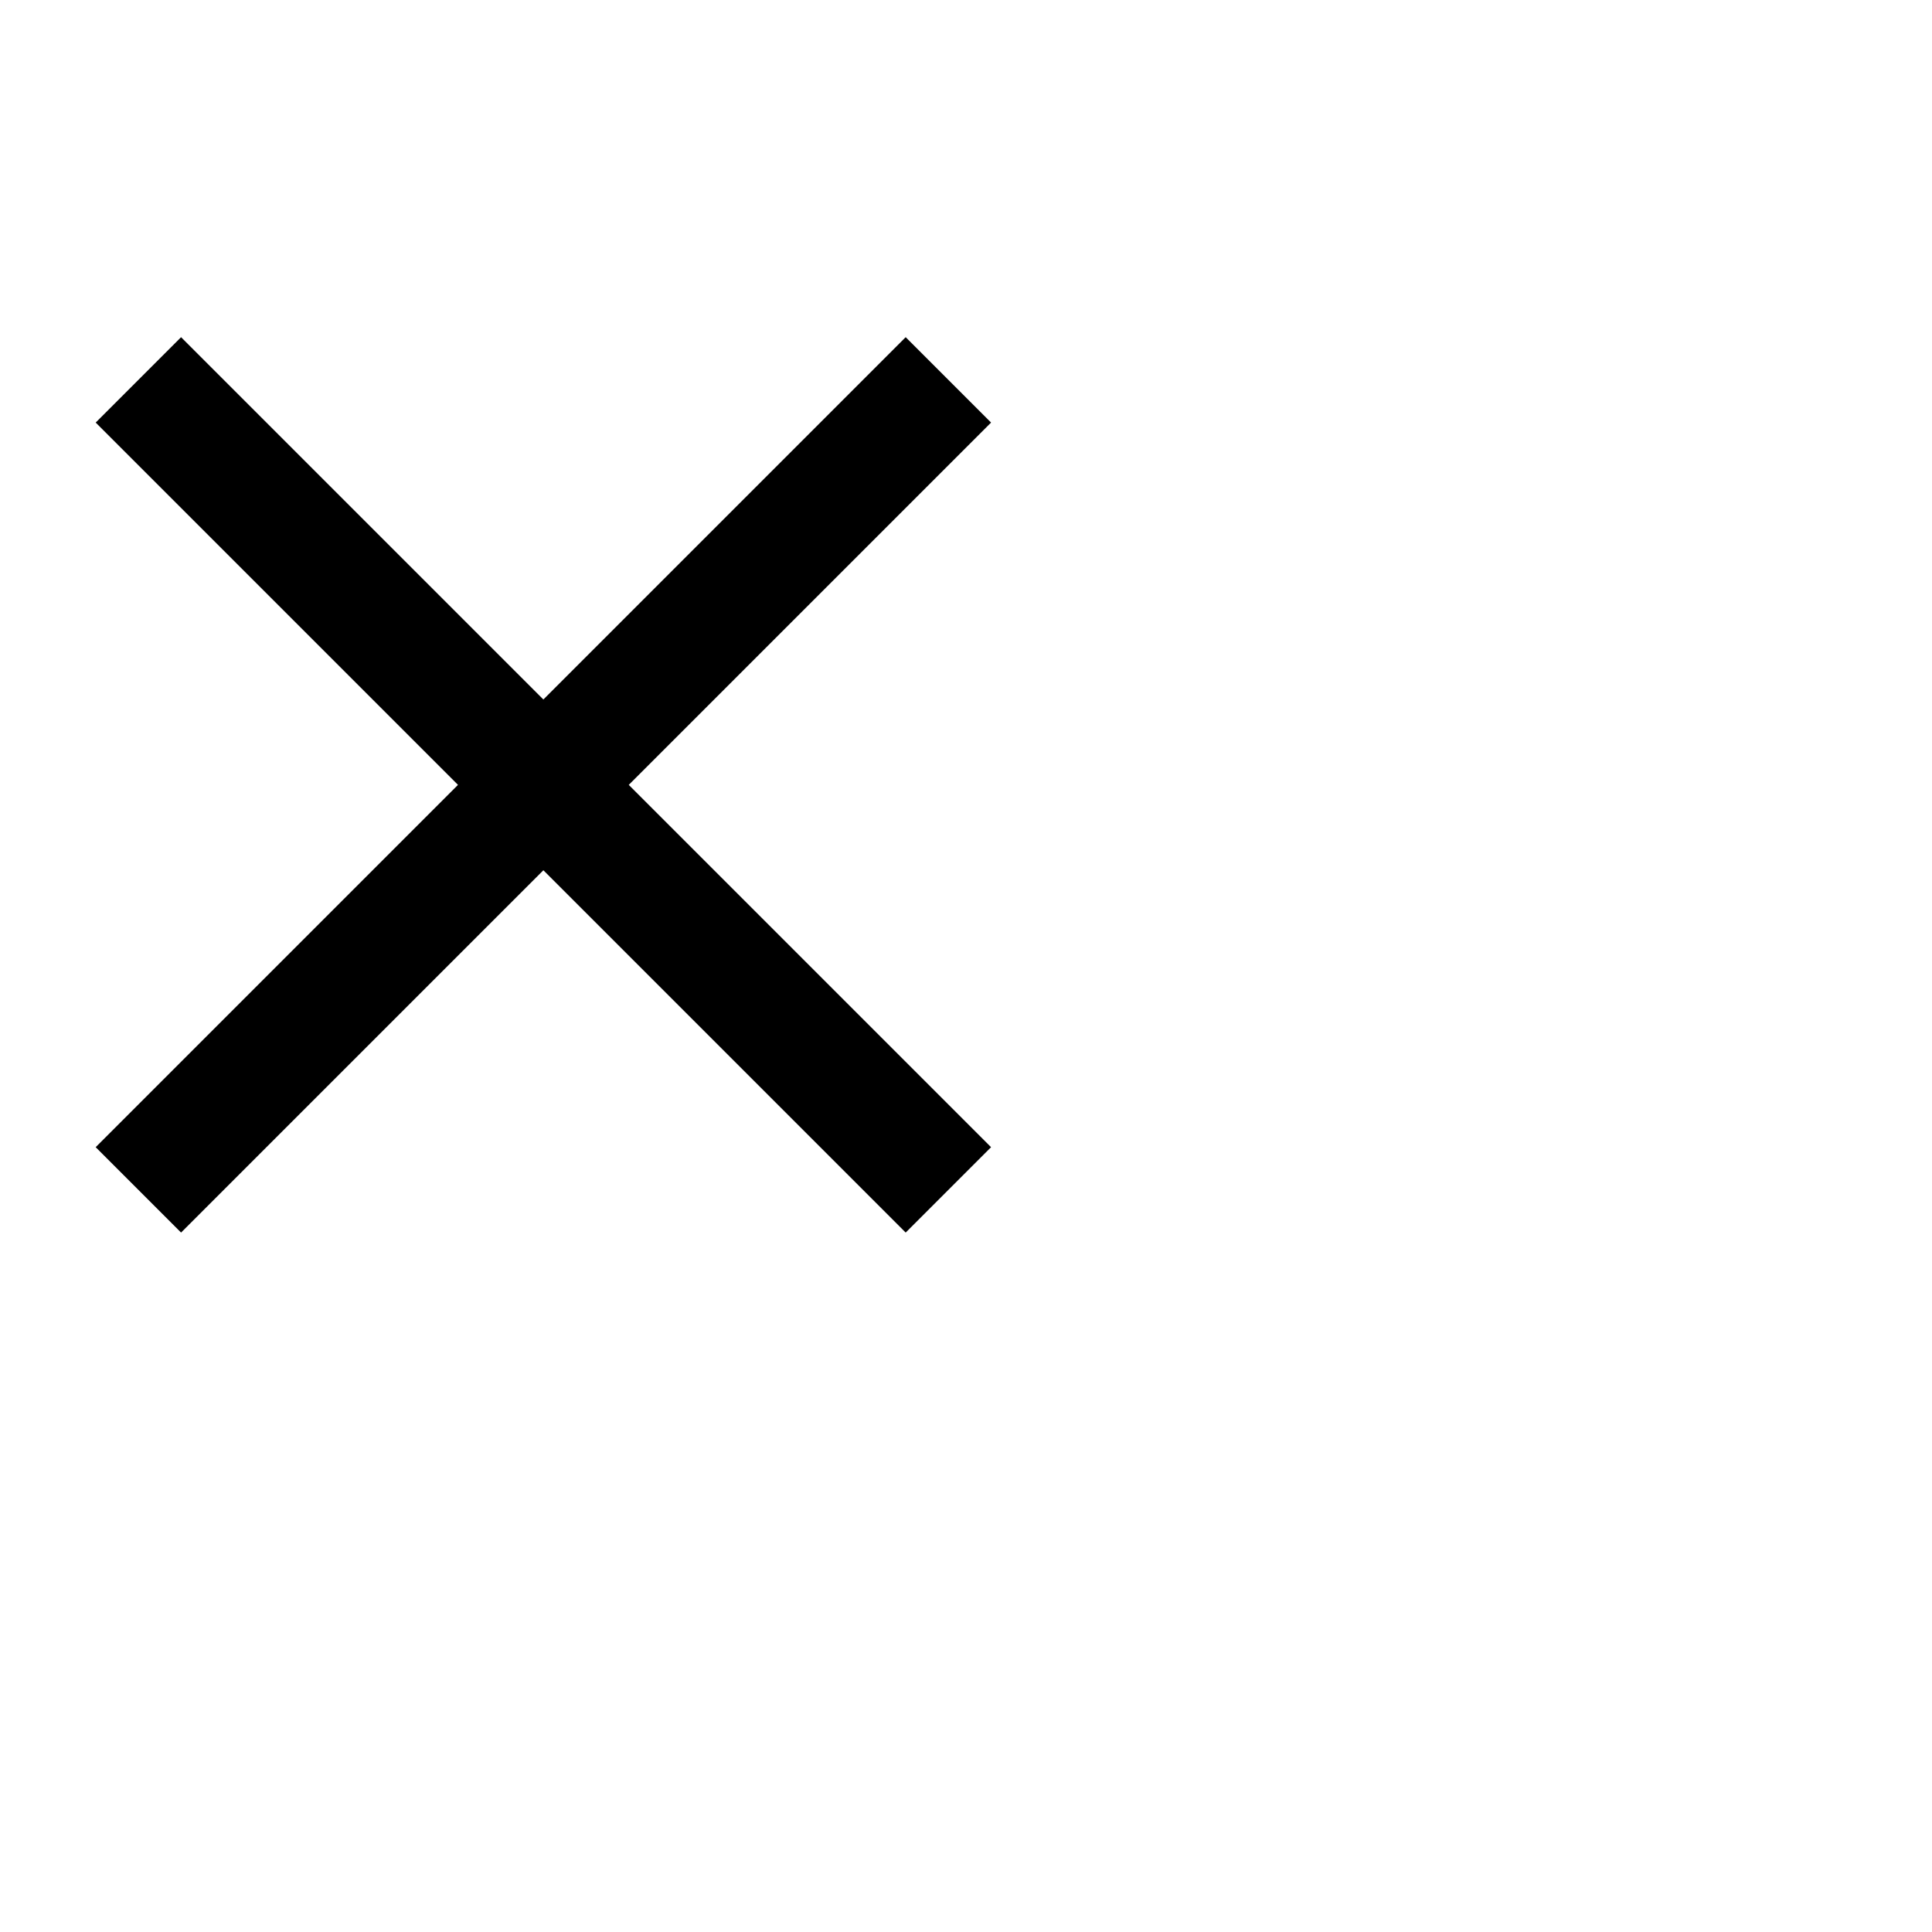
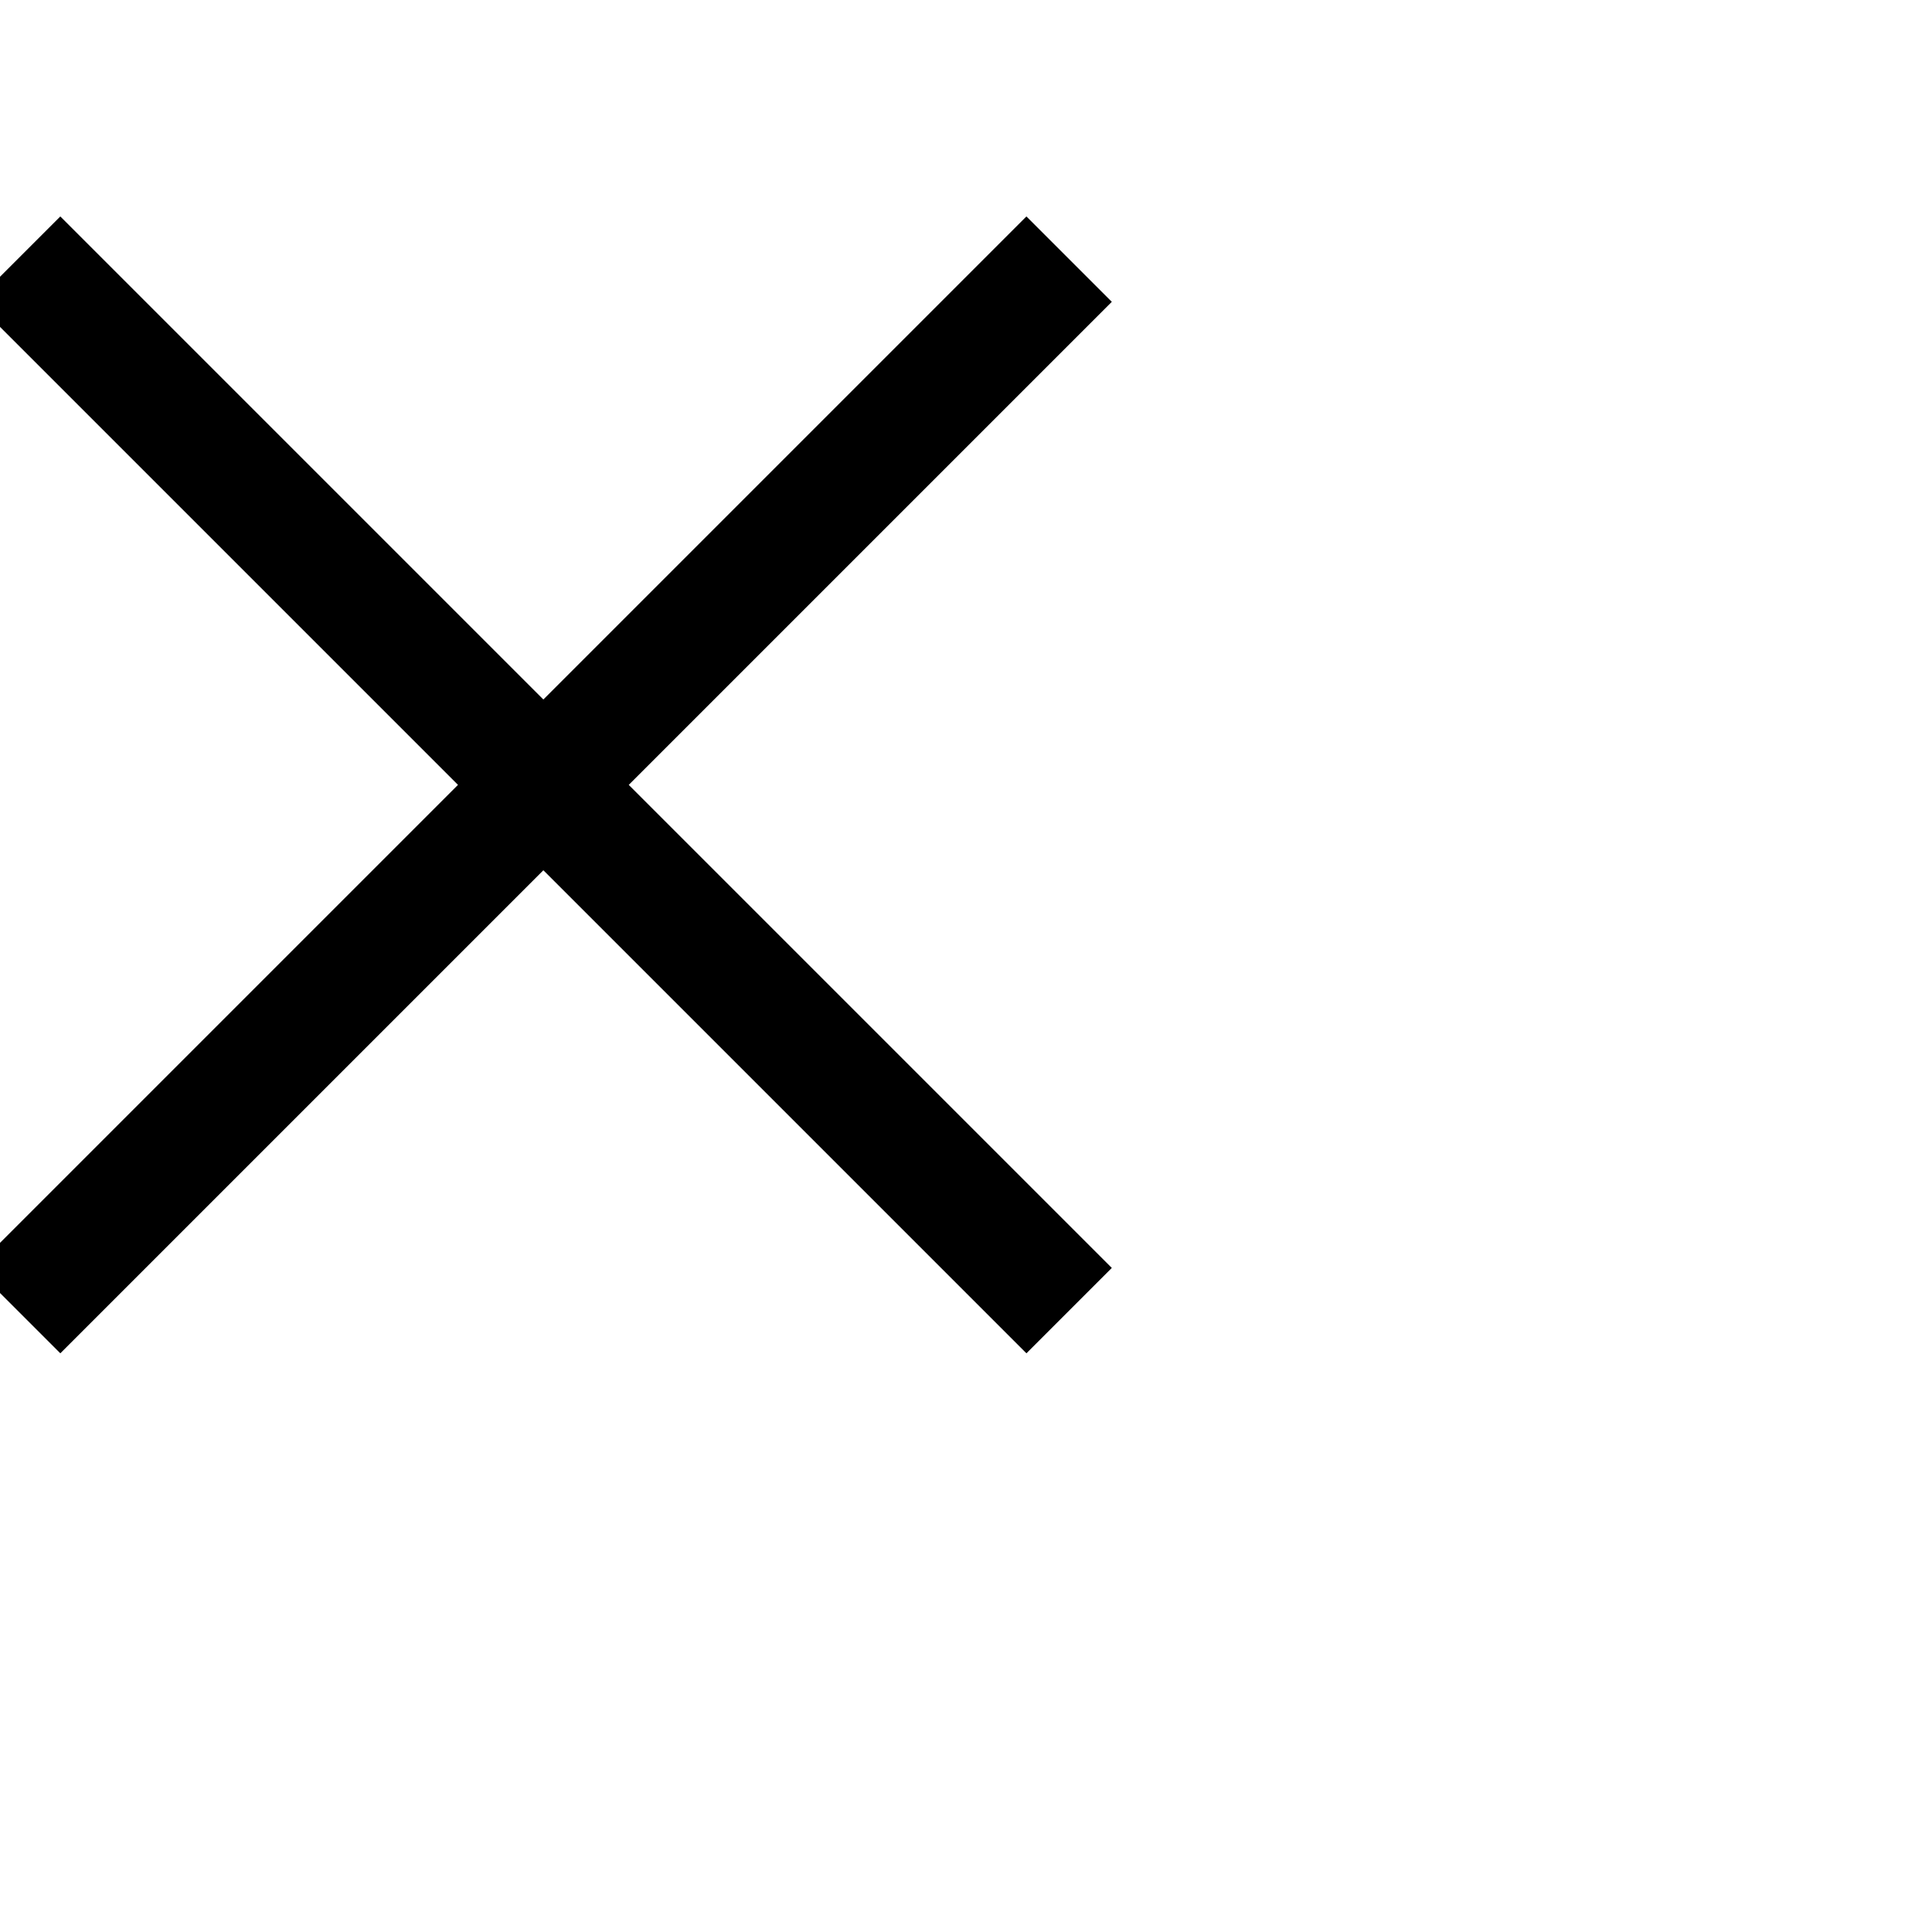
<svg xmlns="http://www.w3.org/2000/svg" viewBox="0 0 16 16" width="160" height="160">
-   <path d="M1.146 3.146 C2.146 4.146 3.854 5.854 4.854 6.854  M1.146 9.854 C2.146 8.854 3.854 7.146 4.854 6.146  M4.146 6.854 C5.146 5.854 6.854 4.146 7.854 3.146  M4.146 6.146 C5.146 7.146 6.854 8.854 7.854 9.854 " fill="none" stroke="#000" stroke-width="1.0" stroke-linecap="butt" stroke-linejoin="round" />
+   <path d="M0.146 2.146 C2.813 4.813 6.187 8.187 8.854 10.854  M8.854 2.146 C6.187 4.813 2.813 8.187 0.146 10.854 " fill="none" stroke="#000" stroke-width="1.0" stroke-linecap="butt" stroke-linejoin="round" />
</svg>
